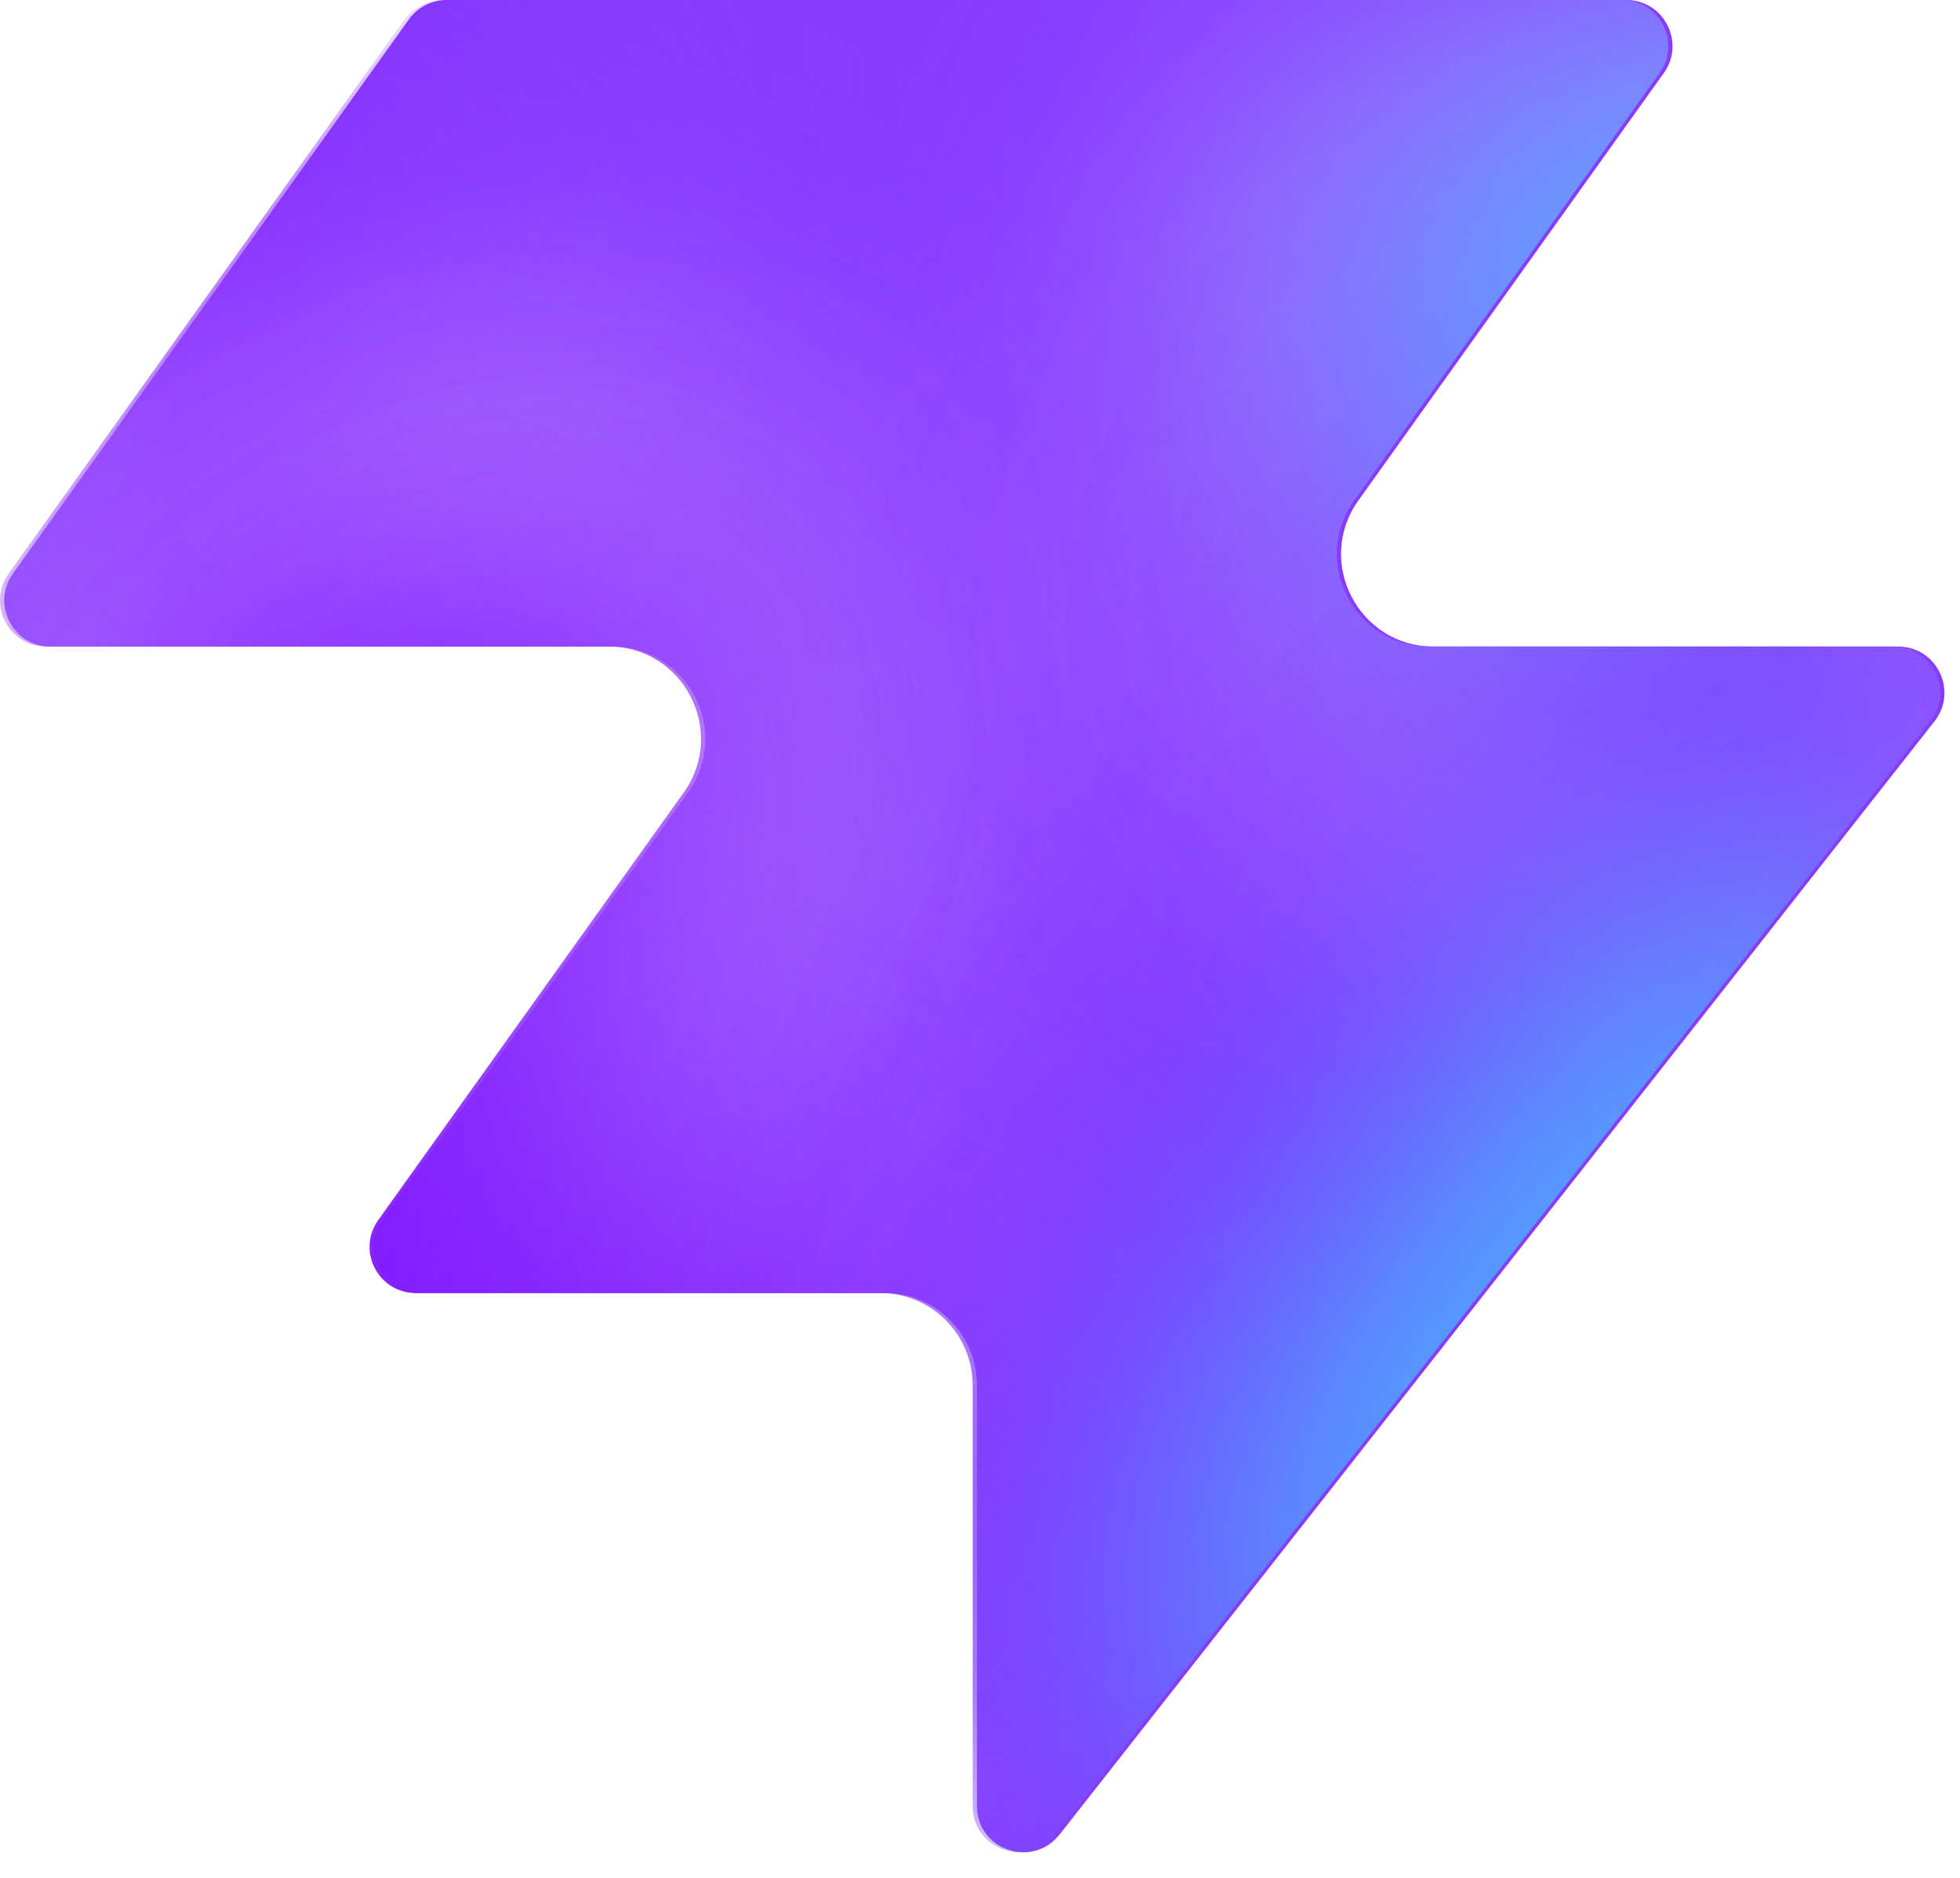
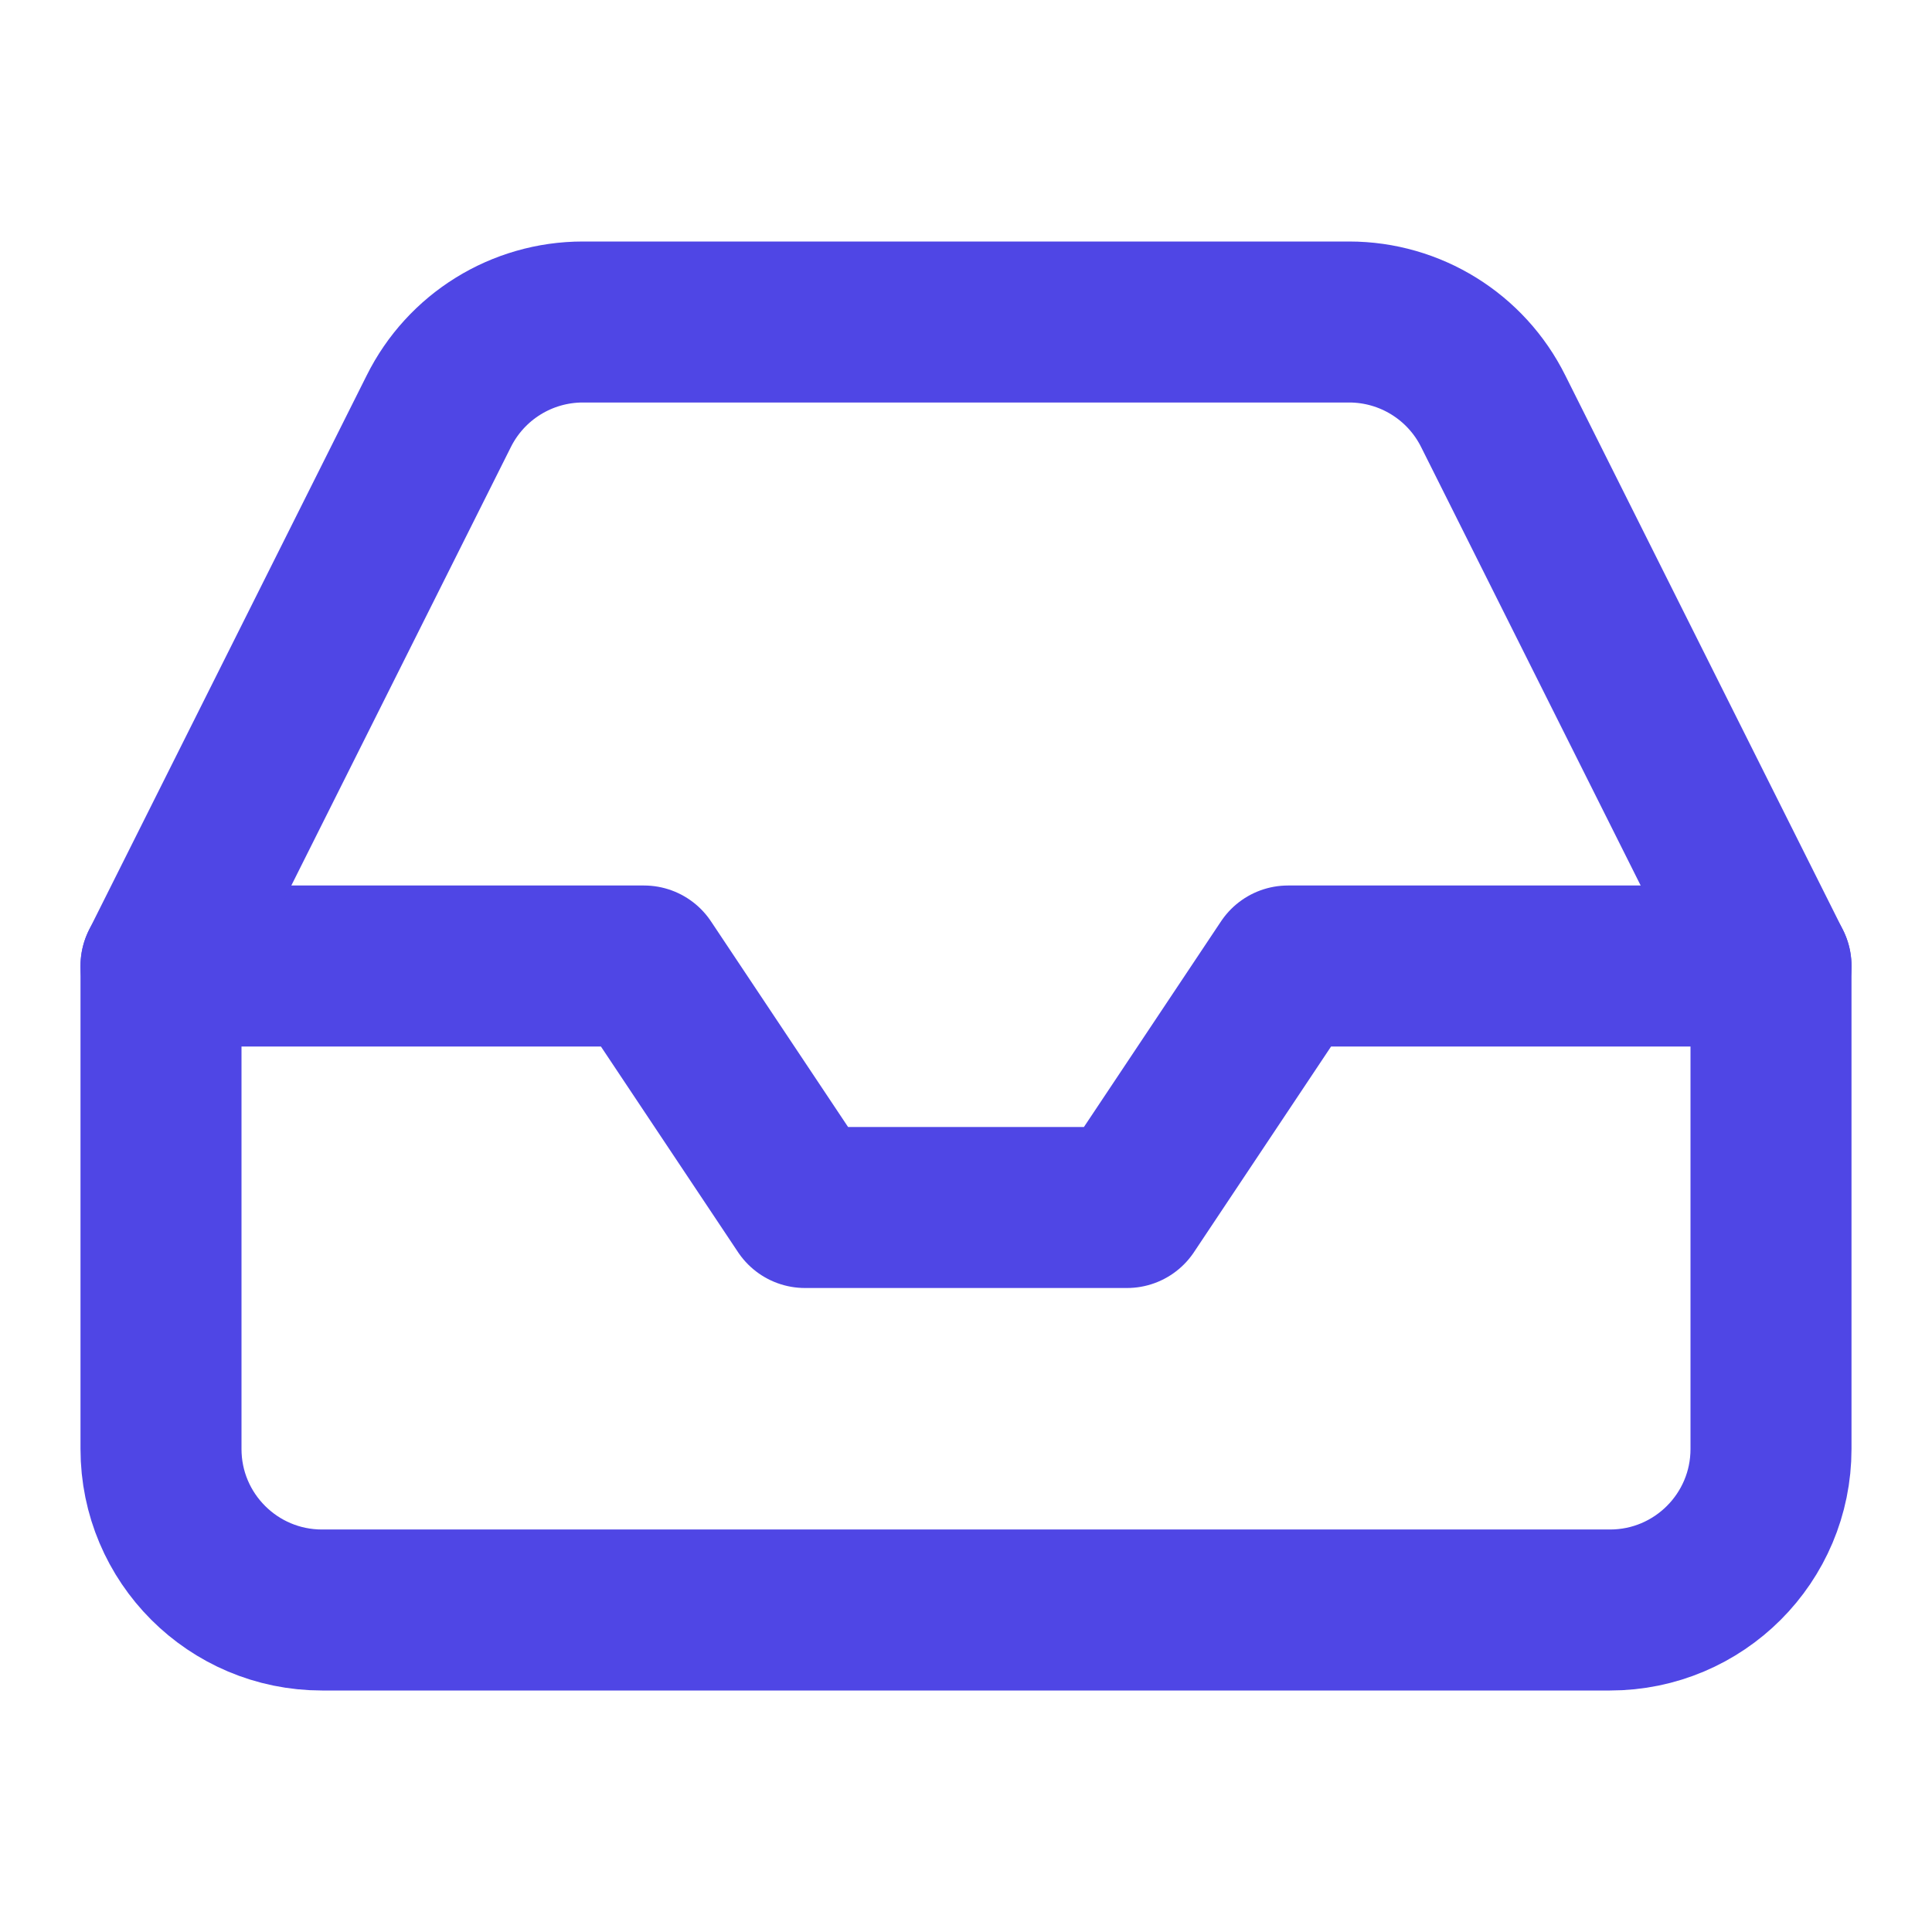
- <svg xmlns="http://www.w3.org/2000/svg" width="48" height="46" fill="none" viewBox="0 0 48 46">
-   <path fill="#863bff" d="M25.946 44.938c-.664.845-2.021.375-2.021-.698V33.937a2.26 2.26 0 0 0-2.262-2.262H10.287c-.92 0-1.456-1.04-.92-1.788l7.48-10.471c1.07-1.497 0-3.578-1.842-3.578H1.237c-.92 0-1.456-1.04-.92-1.788L10.013.474c.214-.297.556-.474.92-.474h28.894c.92 0 1.456 1.04.92 1.788l-7.48 10.471c-1.07 1.498 0 3.579 1.842 3.579h11.377c.943 0 1.473 1.088.89 1.83L25.947 44.94z" style="fill:#863bff;fill:color(display-p3 .525 .23 1);fill-opacity:1" />
-   <mask id="a" width="48" height="46" x="0" y="0" maskUnits="userSpaceOnUse" style="mask-type:alpha">
-     <path fill="#000" d="M25.842 44.938c-.664.844-2.021.375-2.021-.698V33.937a2.26 2.26 0 0 0-2.262-2.262H10.183c-.92 0-1.456-1.04-.92-1.788l7.48-10.471c1.07-1.498 0-3.579-1.842-3.579H1.133c-.92 0-1.456-1.04-.92-1.787L9.91.473c.214-.297.556-.474.92-.474h28.894c.92 0 1.456 1.04.92 1.788l-7.48 10.471c-1.07 1.498 0 3.578 1.842 3.578h11.377c.943 0 1.473 1.088.89 1.832L25.843 44.94z" style="fill:#000;fill-opacity:1" />
-   </mask>
-   <g mask="url(#a)">
-     <g filter="url(#b)">
-       <ellipse cx="5.508" cy="14.704" fill="#ede6ff" rx="5.508" ry="14.704" style="fill:#ede6ff;fill:color(display-p3 .927 .903 1);fill-opacity:1" transform="matrix(.00324 1 1 -.00324 -4.47 31.516)" />
-     </g>
-     <g filter="url(#c)">
-       <ellipse cx="10.399" cy="29.851" fill="#ede6ff" rx="10.399" ry="29.851" style="fill:#ede6ff;fill:color(display-p3 .927 .903 1);fill-opacity:1" transform="matrix(.00324 1 1 -.00324 -39.328 7.883)" />
-     </g>
-     <g filter="url(#d)">
-       <ellipse cx="5.508" cy="30.487" fill="#7e14ff" rx="5.508" ry="30.487" style="fill:#7e14ff;fill:color(display-p3 .492 .077 1);fill-opacity:1" transform="rotate(89.814 -25.913 -14.639)scale(1 -1)" />
-     </g>
-     <g filter="url(#e)">
-       <ellipse cx="5.508" cy="30.599" fill="#7e14ff" rx="5.508" ry="30.599" style="fill:#7e14ff;fill:color(display-p3 .492 .077 1);fill-opacity:1" transform="rotate(89.814 -32.644 -3.334)scale(1 -1)" />
-     </g>
-     <g filter="url(#f)">
-       <ellipse cx="5.508" cy="30.599" fill="#7e14ff" rx="5.508" ry="30.599" style="fill:#7e14ff;fill:color(display-p3 .492 .077 1);fill-opacity:1" transform="matrix(.00324 1 1 -.00324 -34.34 30.47)" />
-     </g>
-     <g filter="url(#g)">
-       <ellipse cx="14.072" cy="22.078" fill="#ede6ff" rx="14.072" ry="22.078" style="fill:#ede6ff;fill:color(display-p3 .927 .903 1);fill-opacity:1" transform="rotate(93.35 24.506 48.493)scale(-1 1)" />
-     </g>
-     <g filter="url(#h)">
-       <ellipse cx="3.47" cy="21.501" fill="#7e14ff" rx="3.47" ry="21.501" style="fill:#7e14ff;fill:color(display-p3 .492 .077 1);fill-opacity:1" transform="rotate(89.009 28.708 47.59)scale(-1 1)" />
-     </g>
-     <g filter="url(#i)">
-       <ellipse cx="3.47" cy="21.501" fill="#7e14ff" rx="3.47" ry="21.501" style="fill:#7e14ff;fill:color(display-p3 .492 .077 1);fill-opacity:1" transform="rotate(89.009 28.708 47.59)scale(-1 1)" />
-     </g>
-     <g filter="url(#j)">
-       <ellipse cx=".387" cy="8.972" fill="#7e14ff" rx="4.407" ry="29.108" style="fill:#7e14ff;fill:color(display-p3 .492 .077 1);fill-opacity:1" transform="rotate(39.51 .387 8.972)" />
-     </g>
-     <g filter="url(#k)">
-       <ellipse cx="47.523" cy="-6.092" fill="#7e14ff" rx="4.407" ry="29.108" style="fill:#7e14ff;fill:color(display-p3 .492 .077 1);fill-opacity:1" transform="rotate(37.892 47.523 -6.092)" />
-     </g>
-     <g filter="url(#l)">
-       <ellipse cx="41.412" cy="6.333" fill="#47bfff" rx="5.971" ry="9.665" style="fill:#47bfff;fill:color(display-p3 .28 .748 1);fill-opacity:1" transform="rotate(37.892 41.412 6.333)" />
-     </g>
-     <g filter="url(#m)">
-       <ellipse cx="-1.879" cy="38.332" fill="#7e14ff" rx="4.407" ry="29.108" style="fill:#7e14ff;fill:color(display-p3 .492 .077 1);fill-opacity:1" transform="rotate(37.892 -1.88 38.332)" />
-     </g>
-     <g filter="url(#n)">
-       <ellipse cx="-1.879" cy="38.332" fill="#7e14ff" rx="4.407" ry="29.108" style="fill:#7e14ff;fill:color(display-p3 .492 .077 1);fill-opacity:1" transform="rotate(37.892 -1.88 38.332)" />
-     </g>
-     <g filter="url(#o)">
-       <ellipse cx="35.651" cy="29.907" fill="#7e14ff" rx="4.407" ry="29.108" style="fill:#7e14ff;fill:color(display-p3 .492 .077 1);fill-opacity:1" transform="rotate(37.892 35.651 29.907)" />
-     </g>
-     <g filter="url(#p)">
-       <ellipse cx="38.418" cy="32.4" fill="#47bfff" rx="5.971" ry="15.297" style="fill:#47bfff;fill:color(display-p3 .28 .748 1);fill-opacity:1" transform="rotate(37.892 38.418 32.4)" />
-     </g>
-   </g>
-   <defs>
-     <filter id="b" width="60.045" height="41.654" x="-19.77" y="16.149" color-interpolation-filters="sRGB" filterUnits="userSpaceOnUse">
-       <feFlood flood-opacity="0" result="BackgroundImageFix" />
-       <feBlend in="SourceGraphic" in2="BackgroundImageFix" result="shape" />
-       <feGaussianBlur result="effect1_foregroundBlur_2002_17158" stdDeviation="7.659" />
-     </filter>
-     <filter id="c" width="90.34" height="51.437" x="-54.613" y="-7.533" color-interpolation-filters="sRGB" filterUnits="userSpaceOnUse">
-       <feFlood flood-opacity="0" result="BackgroundImageFix" />
-       <feBlend in="SourceGraphic" in2="BackgroundImageFix" result="shape" />
-       <feGaussianBlur result="effect1_foregroundBlur_2002_17158" stdDeviation="7.659" />
-     </filter>
-     <filter id="d" width="79.355" height="29.4" x="-49.64" y="2.03" color-interpolation-filters="sRGB" filterUnits="userSpaceOnUse">
-       <feFlood flood-opacity="0" result="BackgroundImageFix" />
-       <feBlend in="SourceGraphic" in2="BackgroundImageFix" result="shape" />
-       <feGaussianBlur result="effect1_foregroundBlur_2002_17158" stdDeviation="4.596" />
-     </filter>
-     <filter id="e" width="79.579" height="29.4" x="-45.045" y="20.029" color-interpolation-filters="sRGB" filterUnits="userSpaceOnUse">
-       <feFlood flood-opacity="0" result="BackgroundImageFix" />
-       <feBlend in="SourceGraphic" in2="BackgroundImageFix" result="shape" />
-       <feGaussianBlur result="effect1_foregroundBlur_2002_17158" stdDeviation="4.596" />
-     </filter>
-     <filter id="f" width="79.579" height="29.4" x="-43.513" y="21.178" color-interpolation-filters="sRGB" filterUnits="userSpaceOnUse">
-       <feFlood flood-opacity="0" result="BackgroundImageFix" />
-       <feBlend in="SourceGraphic" in2="BackgroundImageFix" result="shape" />
-       <feGaussianBlur result="effect1_foregroundBlur_2002_17158" stdDeviation="4.596" />
-     </filter>
-     <filter id="g" width="74.749" height="58.852" x="15.756" y="-17.901" color-interpolation-filters="sRGB" filterUnits="userSpaceOnUse">
-       <feFlood flood-opacity="0" result="BackgroundImageFix" />
-       <feBlend in="SourceGraphic" in2="BackgroundImageFix" result="shape" />
-       <feGaussianBlur result="effect1_foregroundBlur_2002_17158" stdDeviation="7.659" />
-     </filter>
-     <filter id="h" width="61.377" height="25.362" x="23.548" y="2.284" color-interpolation-filters="sRGB" filterUnits="userSpaceOnUse">
-       <feFlood flood-opacity="0" result="BackgroundImageFix" />
-       <feBlend in="SourceGraphic" in2="BackgroundImageFix" result="shape" />
-       <feGaussianBlur result="effect1_foregroundBlur_2002_17158" stdDeviation="4.596" />
-     </filter>
-     <filter id="i" width="61.377" height="25.362" x="23.548" y="2.284" color-interpolation-filters="sRGB" filterUnits="userSpaceOnUse">
-       <feFlood flood-opacity="0" result="BackgroundImageFix" />
-       <feBlend in="SourceGraphic" in2="BackgroundImageFix" result="shape" />
-       <feGaussianBlur result="effect1_foregroundBlur_2002_17158" stdDeviation="4.596" />
-     </filter>
-     <filter id="j" width="56.045" height="63.649" x="-27.636" y="-22.853" color-interpolation-filters="sRGB" filterUnits="userSpaceOnUse">
-       <feFlood flood-opacity="0" result="BackgroundImageFix" />
-       <feBlend in="SourceGraphic" in2="BackgroundImageFix" result="shape" />
-       <feGaussianBlur result="effect1_foregroundBlur_2002_17158" stdDeviation="4.596" />
-     </filter>
-     <filter id="k" width="54.814" height="64.646" x="20.116" y="-38.415" color-interpolation-filters="sRGB" filterUnits="userSpaceOnUse">
-       <feFlood flood-opacity="0" result="BackgroundImageFix" />
-       <feBlend in="SourceGraphic" in2="BackgroundImageFix" result="shape" />
-       <feGaussianBlur result="effect1_foregroundBlur_2002_17158" stdDeviation="4.596" />
-     </filter>
-     <filter id="l" width="33.541" height="35.313" x="24.641" y="-11.323" color-interpolation-filters="sRGB" filterUnits="userSpaceOnUse">
-       <feFlood flood-opacity="0" result="BackgroundImageFix" />
-       <feBlend in="SourceGraphic" in2="BackgroundImageFix" result="shape" />
-       <feGaussianBlur result="effect1_foregroundBlur_2002_17158" stdDeviation="4.596" />
-     </filter>
-     <filter id="m" width="54.814" height="64.646" x="-29.286" y="6.009" color-interpolation-filters="sRGB" filterUnits="userSpaceOnUse">
-       <feFlood flood-opacity="0" result="BackgroundImageFix" />
-       <feBlend in="SourceGraphic" in2="BackgroundImageFix" result="shape" />
-       <feGaussianBlur result="effect1_foregroundBlur_2002_17158" stdDeviation="4.596" />
-     </filter>
-     <filter id="n" width="54.814" height="64.646" x="-29.286" y="6.009" color-interpolation-filters="sRGB" filterUnits="userSpaceOnUse">
-       <feFlood flood-opacity="0" result="BackgroundImageFix" />
-       <feBlend in="SourceGraphic" in2="BackgroundImageFix" result="shape" />
-       <feGaussianBlur result="effect1_foregroundBlur_2002_17158" stdDeviation="4.596" />
-     </filter>
-     <filter id="o" width="54.814" height="64.646" x="8.244" y="-2.416" color-interpolation-filters="sRGB" filterUnits="userSpaceOnUse">
-       <feFlood flood-opacity="0" result="BackgroundImageFix" />
-       <feBlend in="SourceGraphic" in2="BackgroundImageFix" result="shape" />
-       <feGaussianBlur result="effect1_foregroundBlur_2002_17158" stdDeviation="4.596" />
-     </filter>
-     <filter id="p" width="39.409" height="43.623" x="18.713" y="10.588" color-interpolation-filters="sRGB" filterUnits="userSpaceOnUse">
-       <feFlood flood-opacity="0" result="BackgroundImageFix" />
-       <feBlend in="SourceGraphic" in2="BackgroundImageFix" result="shape" />
-       <feGaussianBlur result="effect1_foregroundBlur_2002_17158" stdDeviation="4.596" />
-     </filter>
-   </defs>
+ <svg xmlns="http://www.w3.org/2000/svg" width="24" height="24" viewBox="0 0 24 24" fill="none" stroke="#4F46E5" stroke-width="2" stroke-linecap="round" stroke-linejoin="round" class="lucide lucide-inbox">
+   <polyline points="22 12 16 12 14 15 10 15 8 12 2 12" />
+   <path d="M5.45 5.11 2 12v6a2 2 0 0 0 2 2h16a2 2 0 0 0 2-2v-6l-3.45-6.89A2 2 0 0 0 16.76 4H7.24a2 2 0 0 0-1.79 1.11z" />
</svg>
